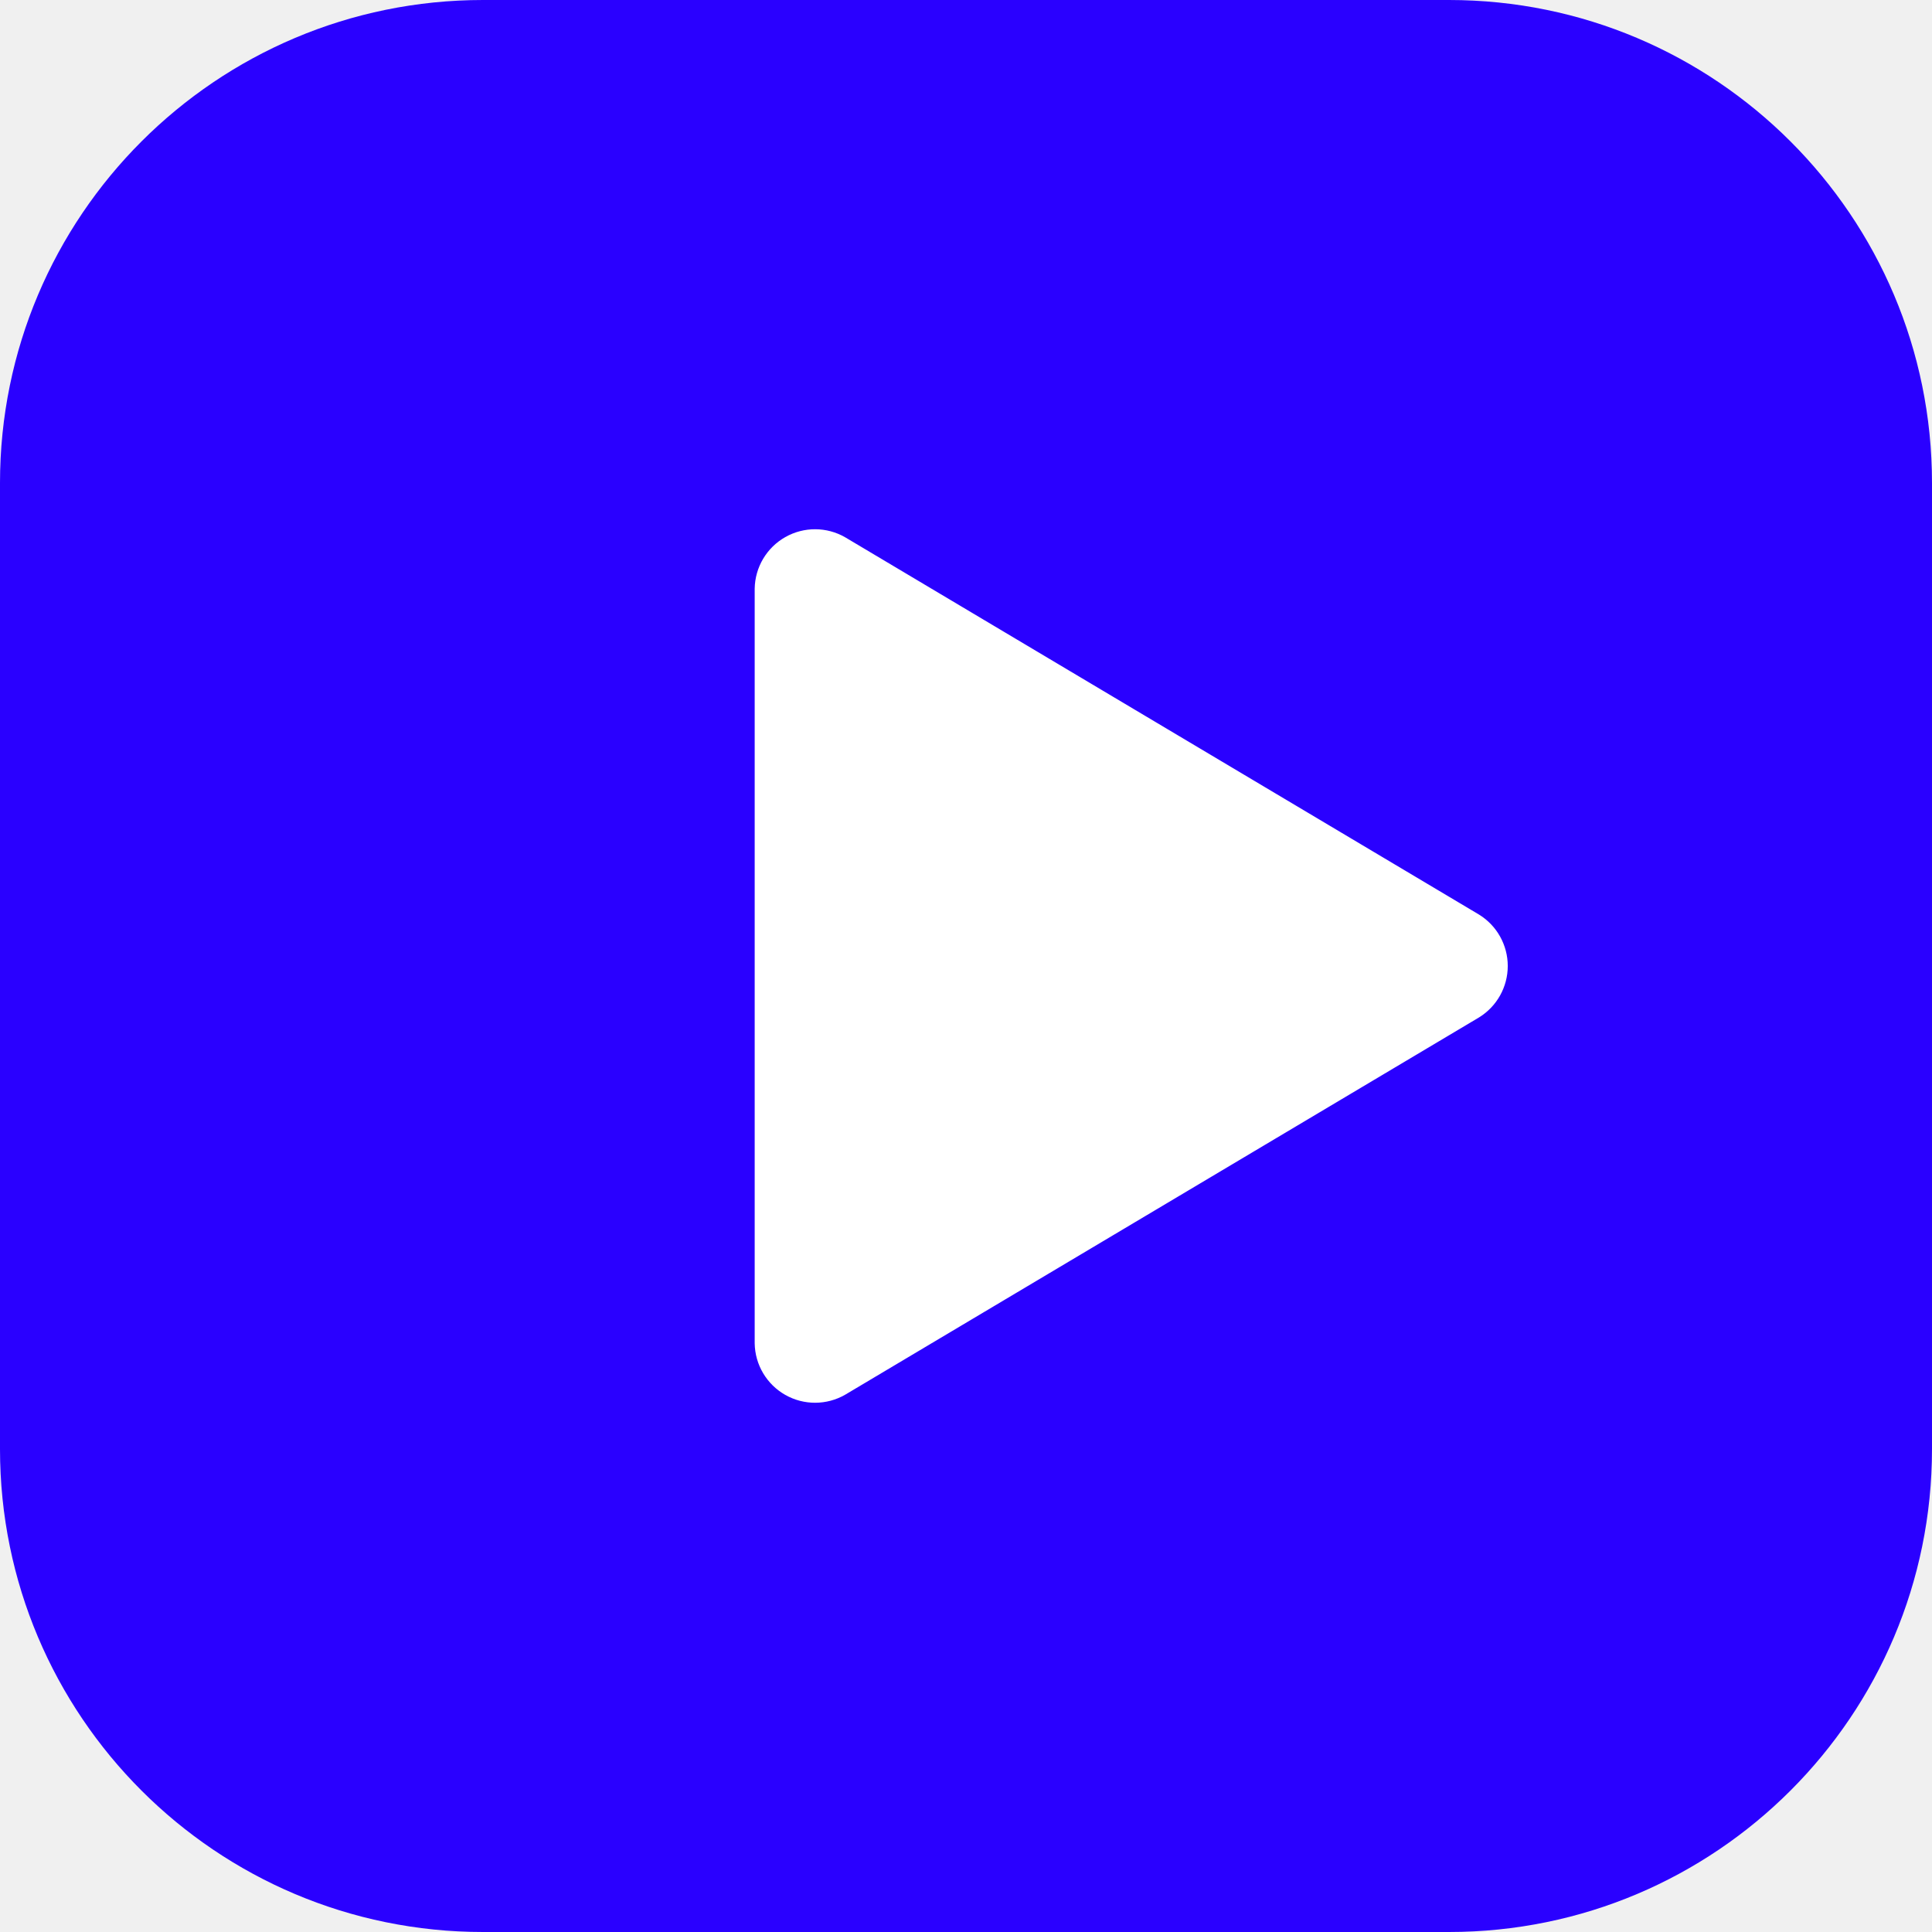
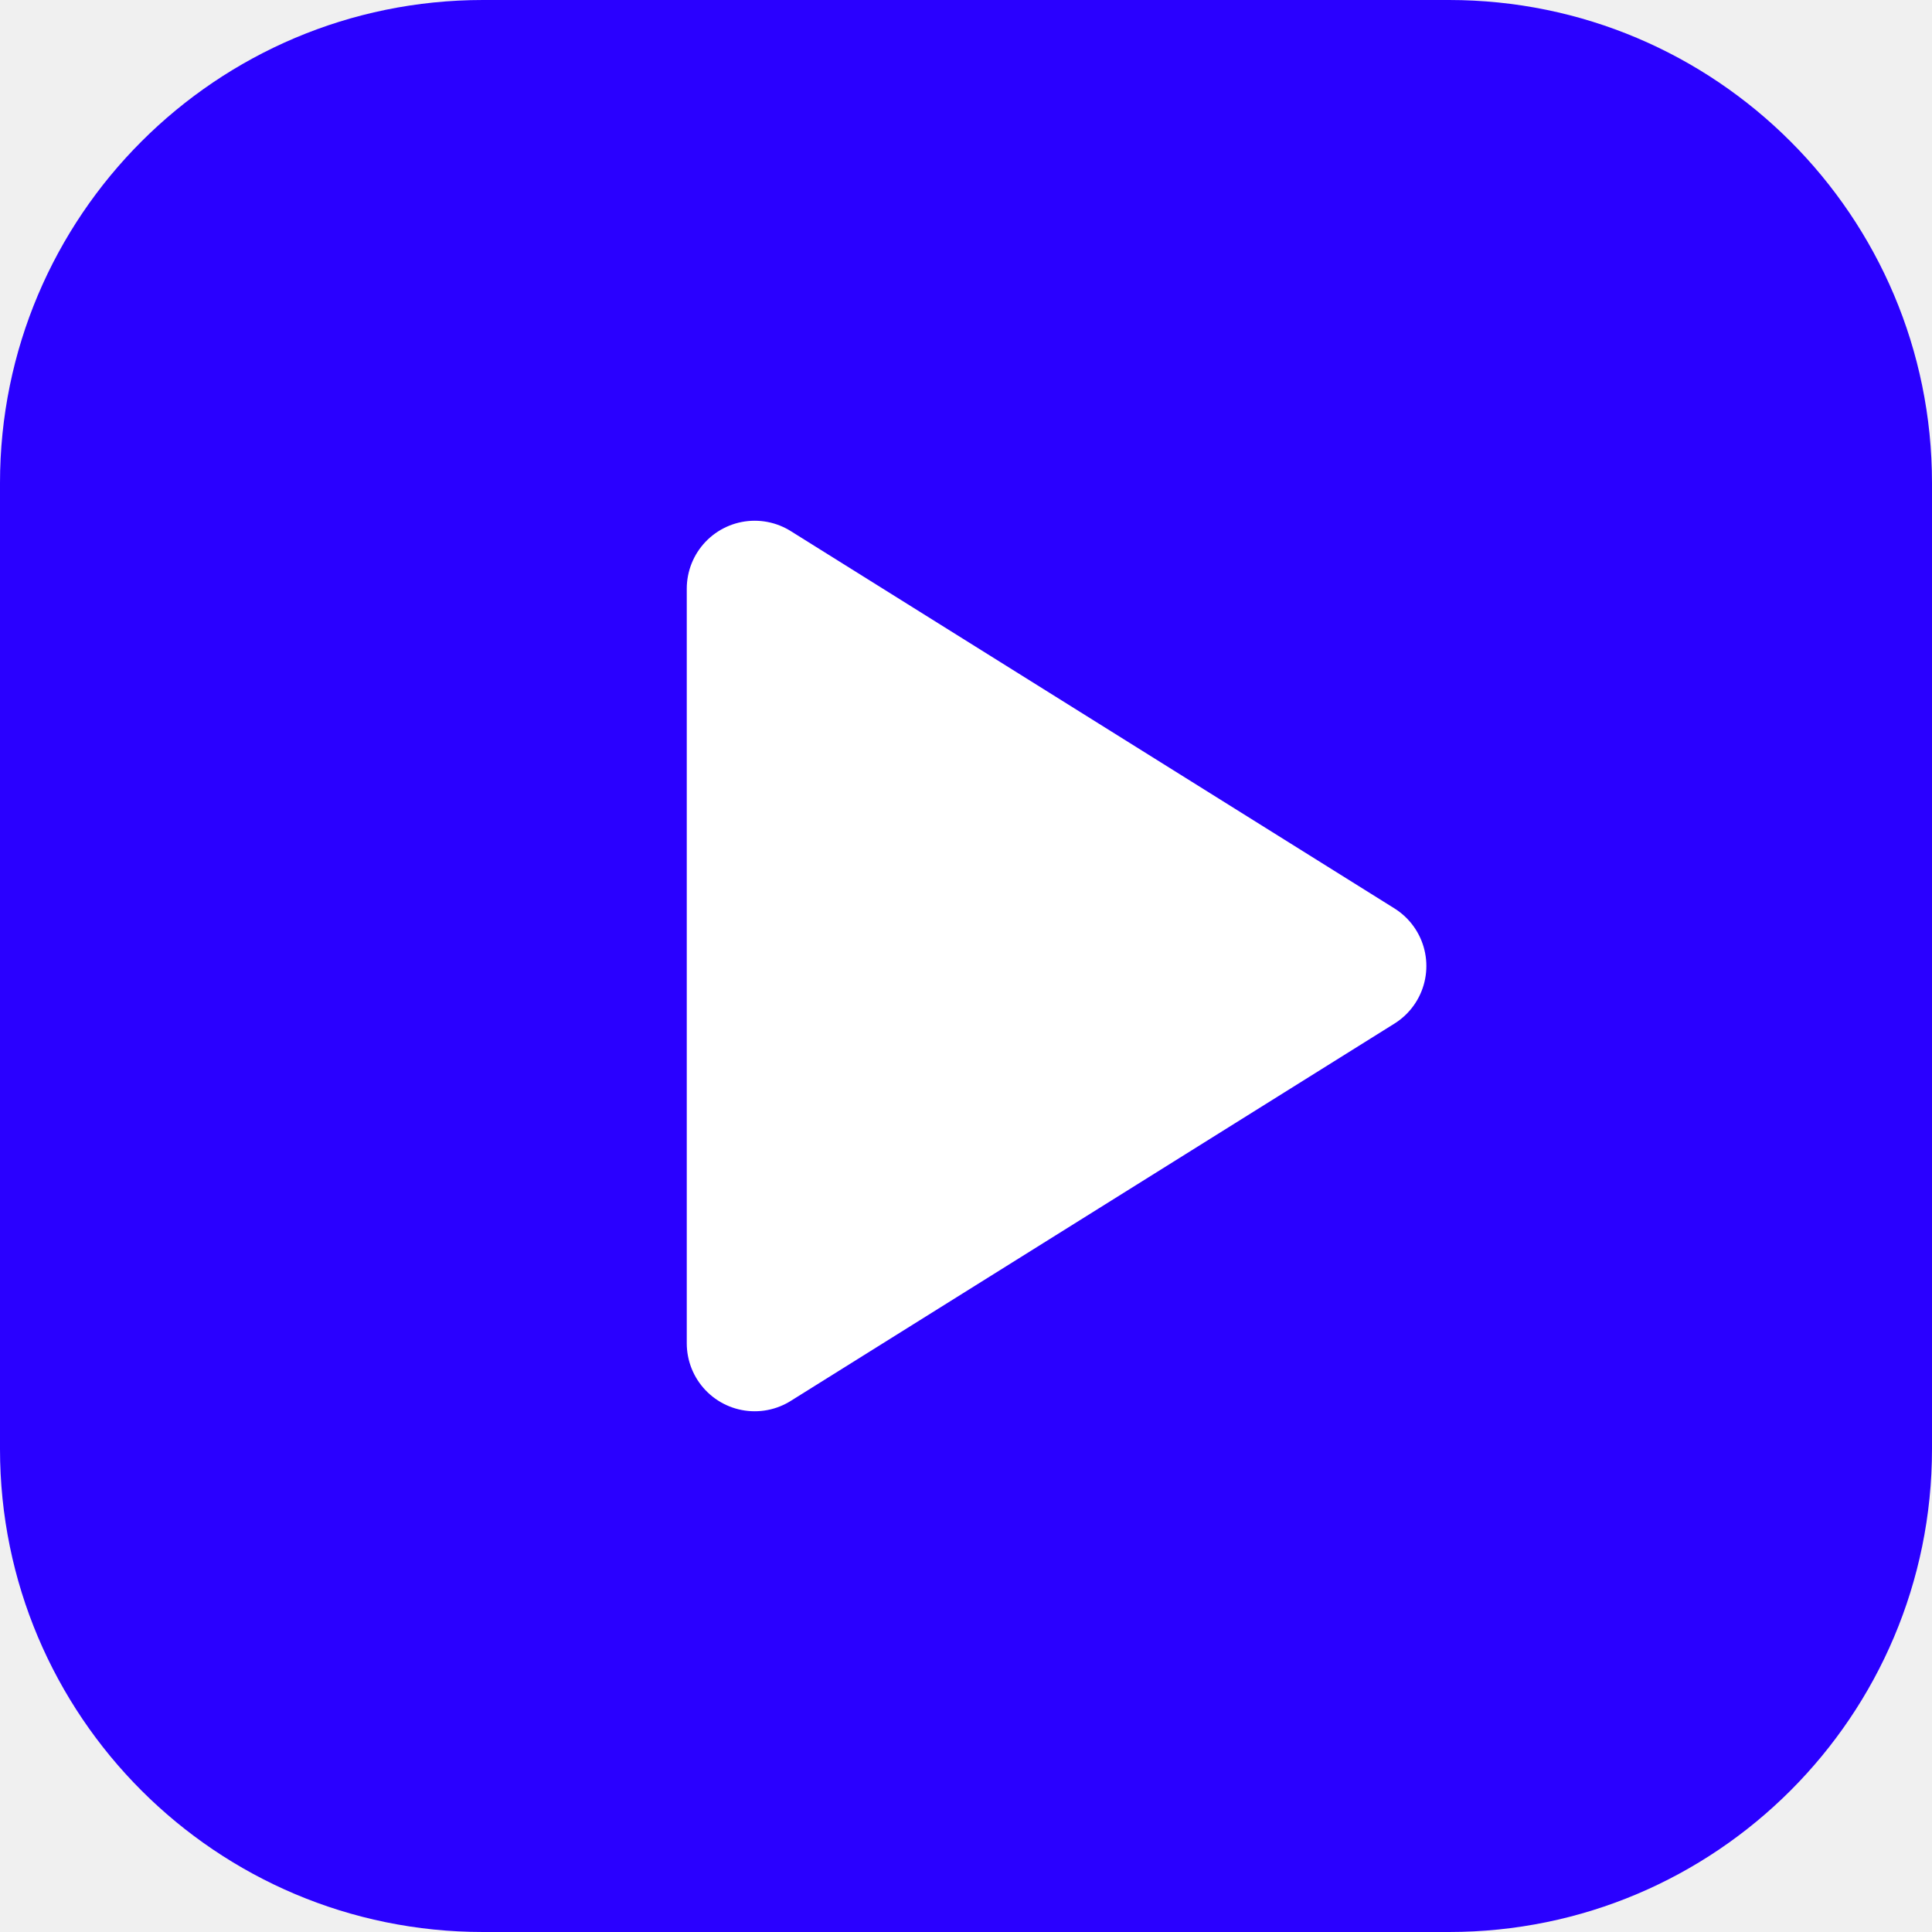
<svg xmlns="http://www.w3.org/2000/svg" viewBox="0 0 64 64">
  <rect width="64" height="64" rx="16" fill="#2A00FF" />
-   <path d="M25 19.5v25a2 2 0 0 0 3 1.7l21-12.5a2 2 0 0 0 0-3.4l-21-12.5a2 2 0 0 0-3 1.7z" fill="#fff" />
+   <polygon points="25,19.5 25,44.5 45,32" fill="#fff" stroke="#fff" stroke-width="4.5" stroke-linejoin="round" />
</svg>
